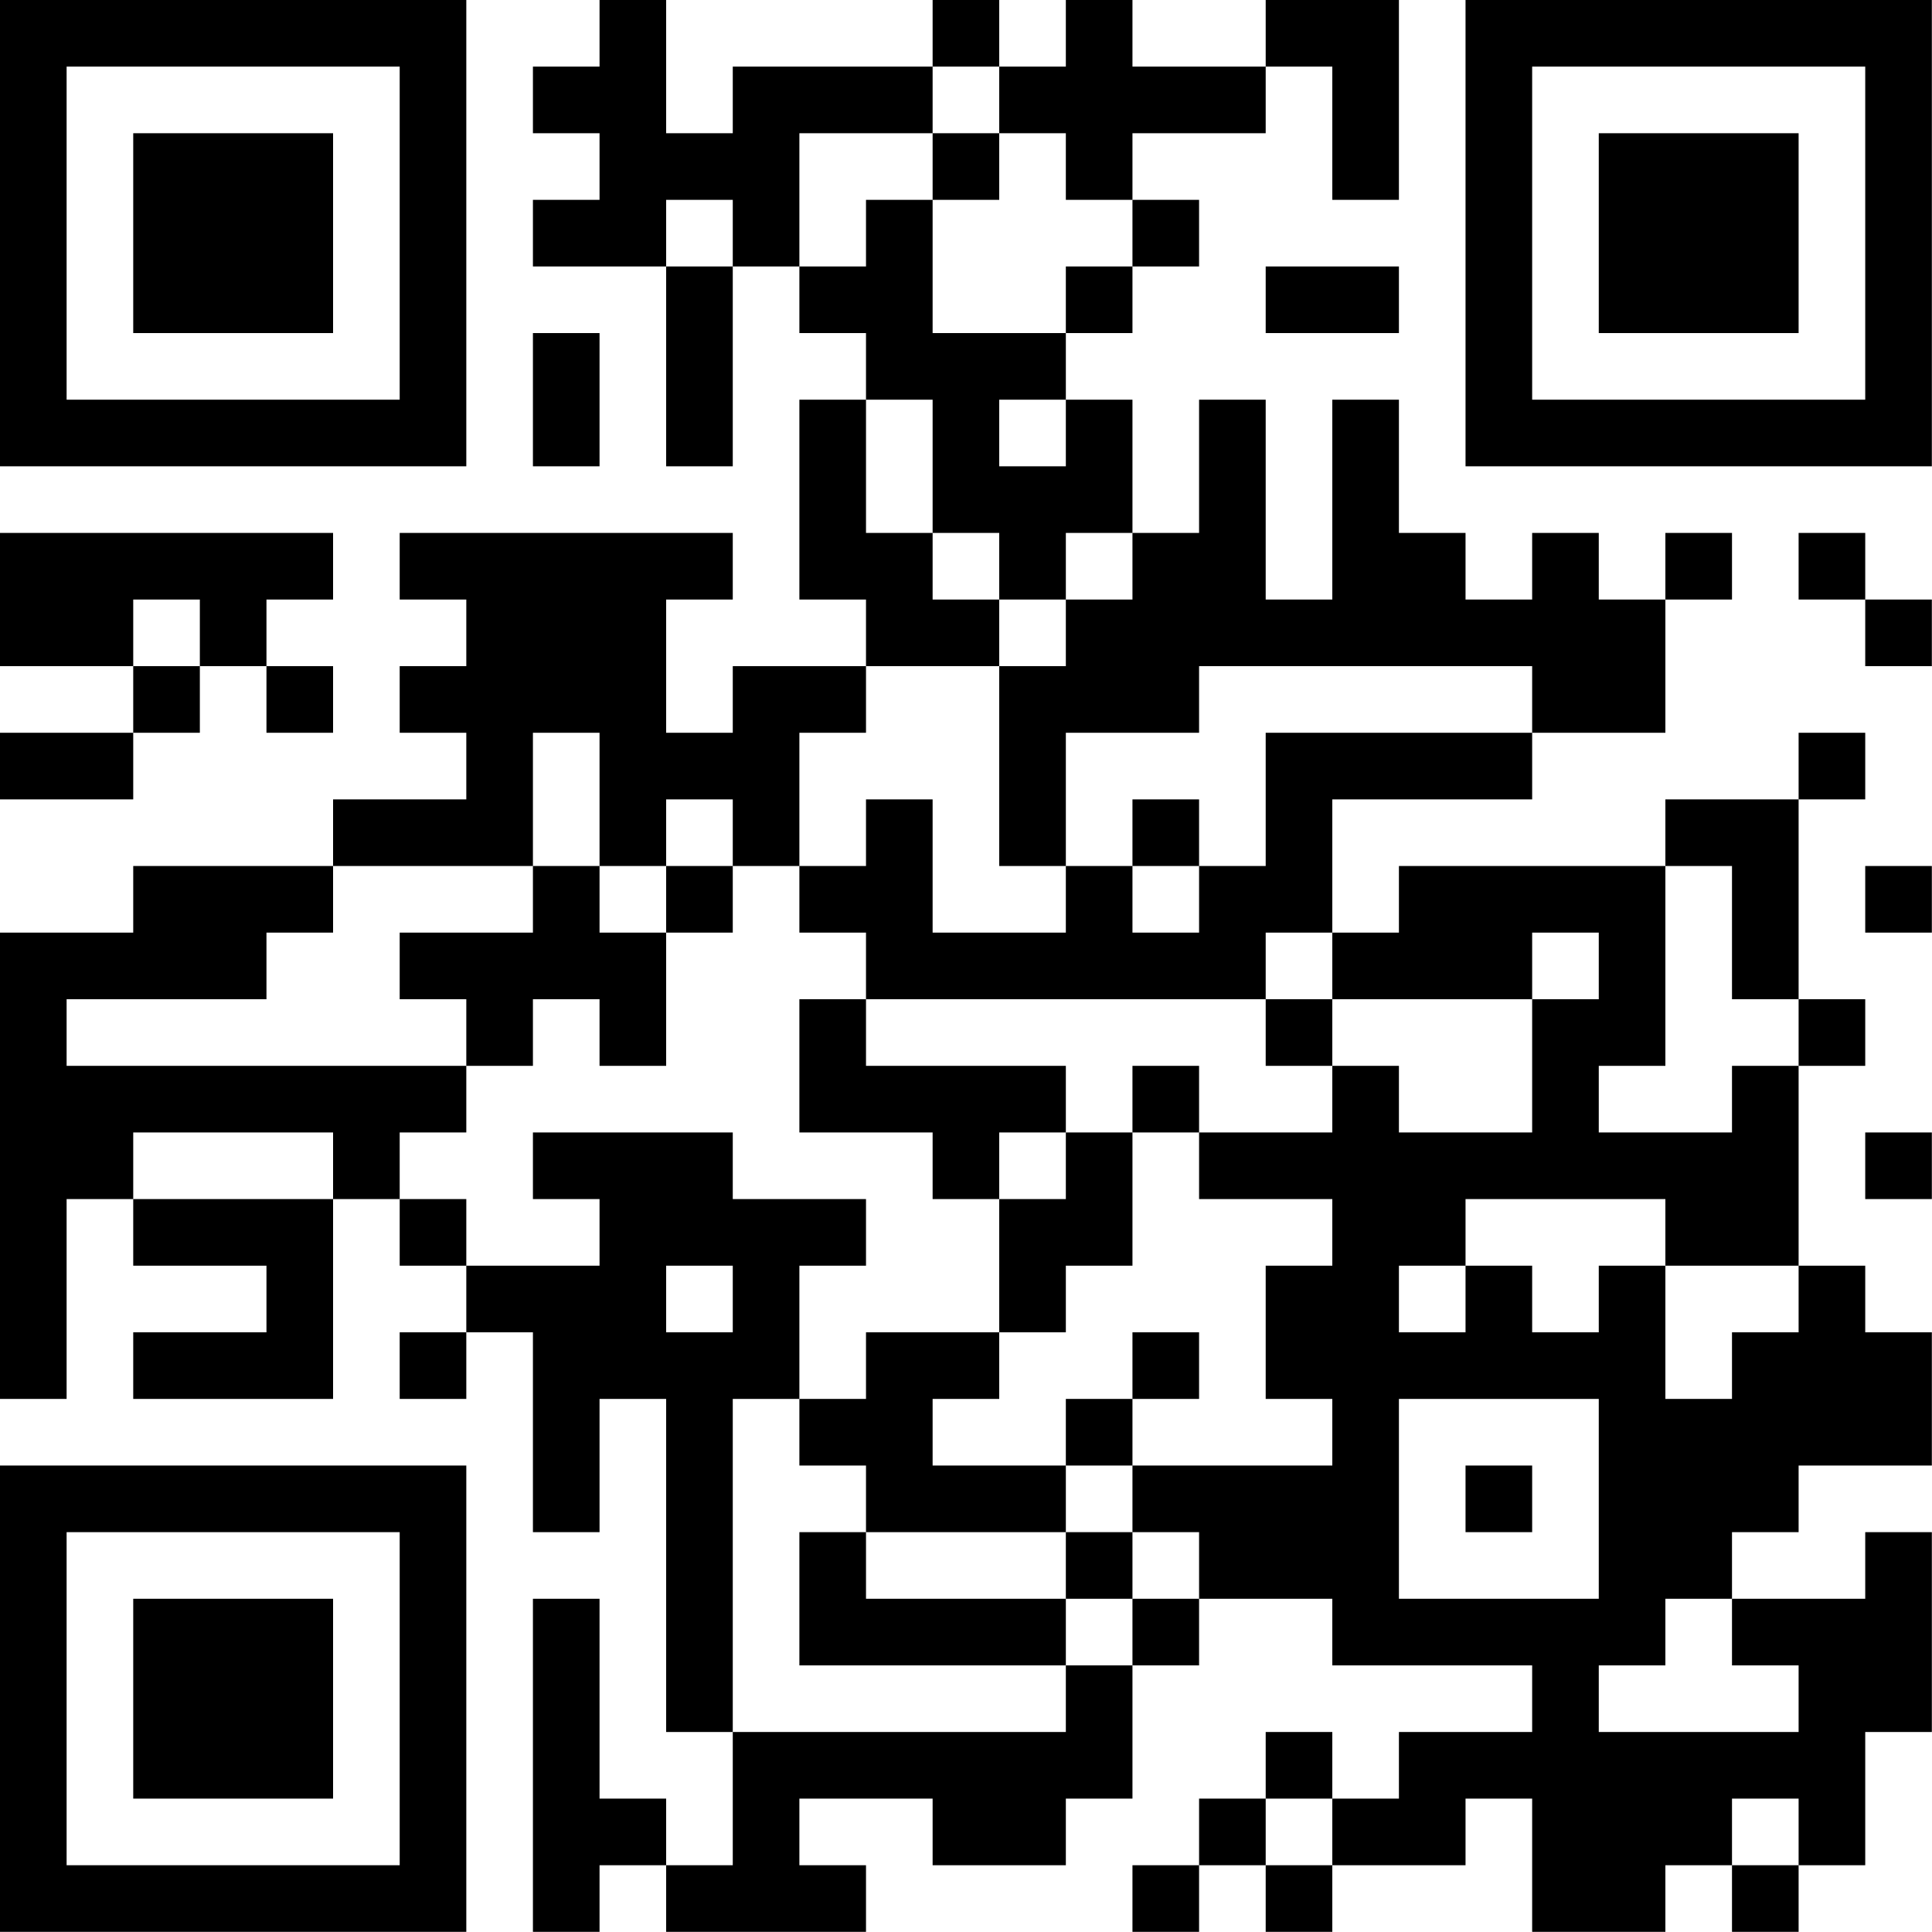
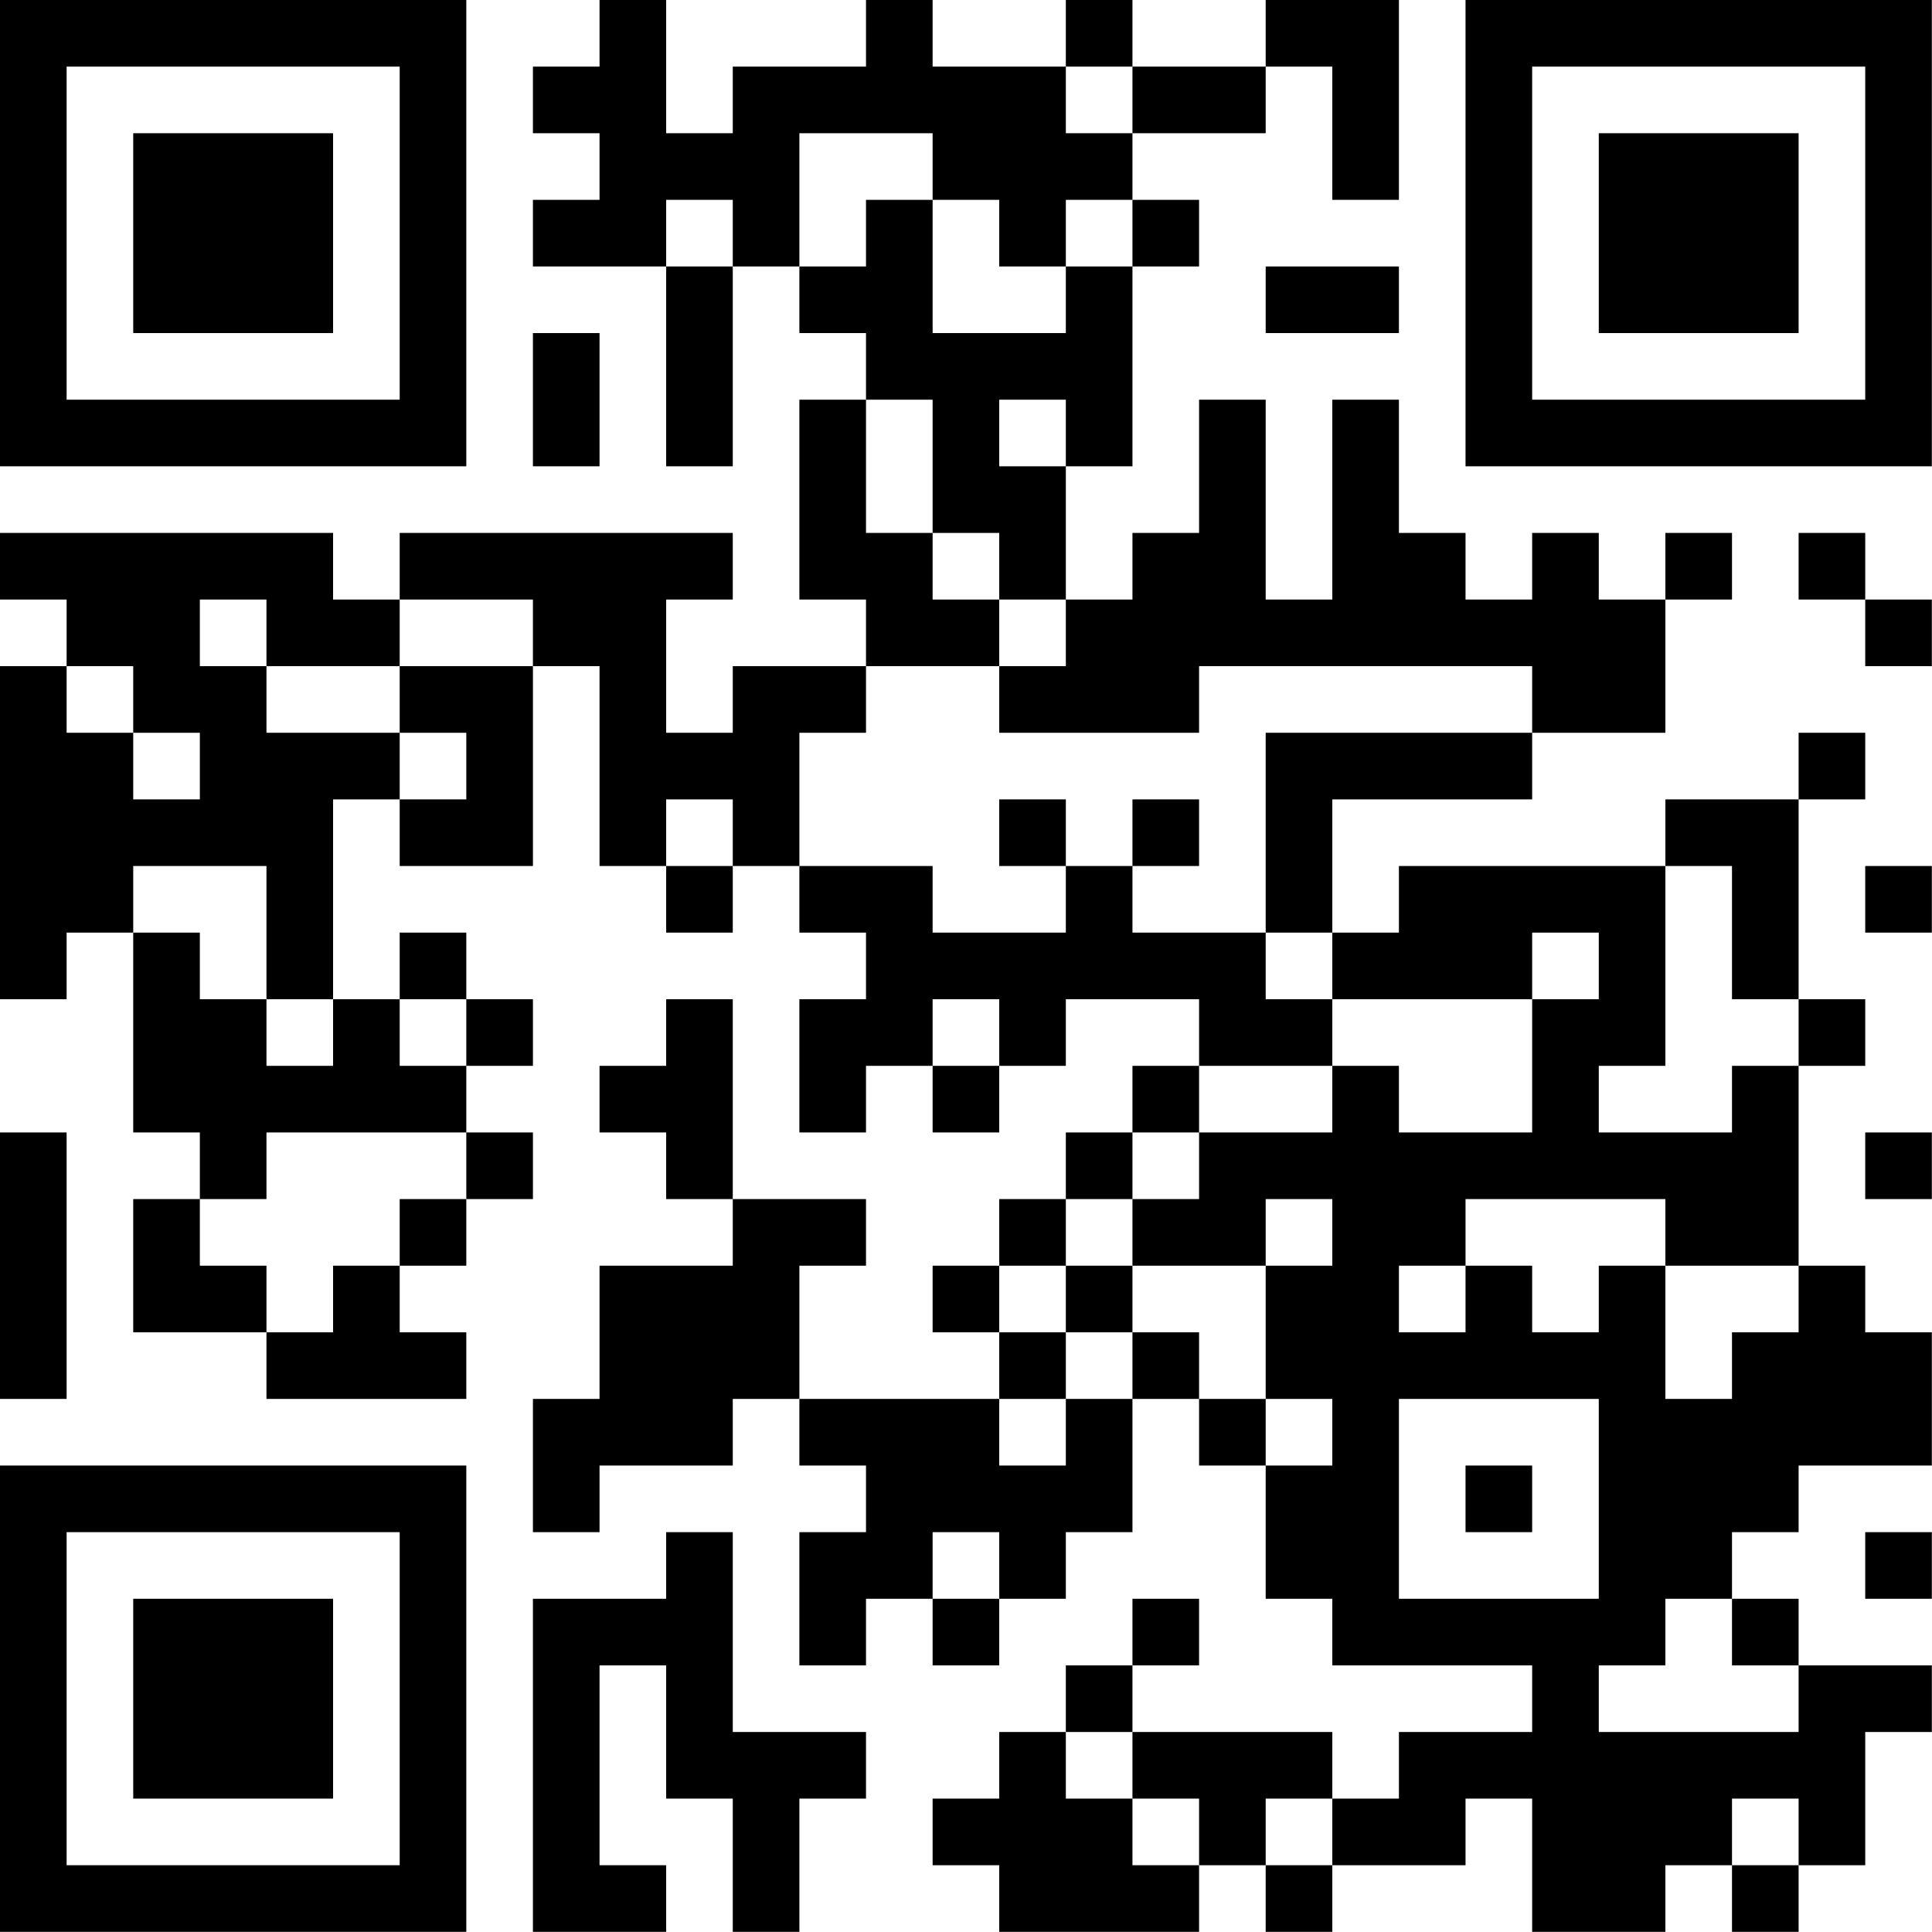
<svg xmlns="http://www.w3.org/2000/svg" version="1.1" width="100" height="100" viewBox="0 0 100 100">
  <rect x="0" y="0" width="100" height="100" fill="#ffffff" />
  <g transform="scale(3.448)">
    <g transform="translate(0,0)">
-       <path fill-rule="evenodd" d="M9 0L9 1L8 1L8 2L9 2L9 3L8 3L8 4L10 4L10 7L11 7L11 4L12 4L12 5L13 5L13 6L12 6L12 9L13 9L13 10L11 10L11 11L10 11L10 9L11 9L11 8L6 8L6 9L7 9L7 10L6 10L6 11L7 11L7 12L5 12L5 13L2 13L2 14L0 14L0 21L1 21L1 18L2 18L2 19L4 19L4 20L2 20L2 21L5 21L5 18L6 18L6 19L7 19L7 20L6 20L6 21L7 21L7 20L8 20L8 23L9 23L9 21L10 21L10 26L11 26L11 28L10 28L10 27L9 27L9 24L8 24L8 29L9 29L9 28L10 28L10 29L13 29L13 28L12 28L12 27L14 27L14 28L16 28L16 27L17 27L17 25L18 25L18 24L20 24L20 25L23 25L23 26L21 26L21 27L20 27L20 26L19 26L19 27L18 27L18 28L17 28L17 29L18 29L18 28L19 28L19 29L20 29L20 28L22 28L22 27L23 27L23 29L25 29L25 28L26 28L26 29L27 29L27 28L28 28L28 26L29 26L29 23L28 23L28 24L26 24L26 23L27 23L27 22L29 22L29 20L28 20L28 19L27 19L27 16L28 16L28 15L27 15L27 12L28 12L28 11L27 11L27 12L25 12L25 13L21 13L21 14L20 14L20 12L23 12L23 11L25 11L25 9L26 9L26 8L25 8L25 9L24 9L24 8L23 8L23 9L22 9L22 8L21 8L21 6L20 6L20 9L19 9L19 6L18 6L18 8L17 8L17 6L16 6L16 5L17 5L17 4L18 4L18 3L17 3L17 2L19 2L19 1L20 1L20 3L21 3L21 0L19 0L19 1L17 1L17 0L16 0L16 1L15 1L15 0L14 0L14 1L11 1L11 2L10 2L10 0ZM14 1L14 2L12 2L12 4L13 4L13 3L14 3L14 5L16 5L16 4L17 4L17 3L16 3L16 2L15 2L15 1ZM14 2L14 3L15 3L15 2ZM10 3L10 4L11 4L11 3ZM19 4L19 5L21 5L21 4ZM8 5L8 7L9 7L9 5ZM13 6L13 8L14 8L14 9L15 9L15 10L13 10L13 11L12 11L12 13L11 13L11 12L10 12L10 13L9 13L9 11L8 11L8 13L5 13L5 14L4 14L4 15L1 15L1 16L7 16L7 17L6 17L6 18L7 18L7 19L9 19L9 18L8 18L8 17L11 17L11 18L13 18L13 19L12 19L12 21L11 21L11 26L16 26L16 25L17 25L17 24L18 24L18 23L17 23L17 22L20 22L20 21L19 21L19 19L20 19L20 18L18 18L18 17L20 17L20 16L21 16L21 17L23 17L23 15L24 15L24 14L23 14L23 15L20 15L20 14L19 14L19 15L13 15L13 14L12 14L12 13L13 13L13 12L14 12L14 14L16 14L16 13L17 13L17 14L18 14L18 13L19 13L19 11L23 11L23 10L18 10L18 11L16 11L16 13L15 13L15 10L16 10L16 9L17 9L17 8L16 8L16 9L15 9L15 8L14 8L14 6ZM15 6L15 7L16 7L16 6ZM0 8L0 10L2 10L2 11L0 11L0 12L2 12L2 11L3 11L3 10L4 10L4 11L5 11L5 10L4 10L4 9L5 9L5 8ZM27 8L27 9L28 9L28 10L29 10L29 9L28 9L28 8ZM2 9L2 10L3 10L3 9ZM17 12L17 13L18 13L18 12ZM8 13L8 14L6 14L6 15L7 15L7 16L8 16L8 15L9 15L9 16L10 16L10 14L11 14L11 13L10 13L10 14L9 14L9 13ZM25 13L25 16L24 16L24 17L26 17L26 16L27 16L27 15L26 15L26 13ZM28 13L28 14L29 14L29 13ZM12 15L12 17L14 17L14 18L15 18L15 20L13 20L13 21L12 21L12 22L13 22L13 23L12 23L12 25L16 25L16 24L17 24L17 23L16 23L16 22L17 22L17 21L18 21L18 20L17 20L17 21L16 21L16 22L14 22L14 21L15 21L15 20L16 20L16 19L17 19L17 17L18 17L18 16L17 16L17 17L16 17L16 16L13 16L13 15ZM19 15L19 16L20 16L20 15ZM2 17L2 18L5 18L5 17ZM15 17L15 18L16 18L16 17ZM28 17L28 18L29 18L29 17ZM22 18L22 19L21 19L21 20L22 20L22 19L23 19L23 20L24 20L24 19L25 19L25 21L26 21L26 20L27 20L27 19L25 19L25 18ZM10 19L10 20L11 20L11 19ZM21 21L21 24L24 24L24 21ZM22 22L22 23L23 23L23 22ZM13 23L13 24L16 24L16 23ZM25 24L25 25L24 25L24 26L27 26L27 25L26 25L26 24ZM19 27L19 28L20 28L20 27ZM26 27L26 28L27 28L27 27ZM0 0L0 7L7 7L7 0ZM1 1L1 6L6 6L6 1ZM2 2L2 5L5 5L5 2ZM22 0L22 7L29 7L29 0ZM23 1L23 6L28 6L28 1ZM24 2L24 5L27 5L27 2ZM0 22L0 29L7 29L7 22ZM1 23L1 28L6 28L6 23ZM2 24L2 27L5 27L5 24Z" fill="#000000" />
+       <path fill-rule="evenodd" d="M9 0L9 1L8 1L8 2L9 2L9 3L8 3L8 4L10 4L10 7L11 7L11 4L12 4L12 5L13 5L13 6L12 6L12 9L13 9L13 10L11 10L11 11L10 11L10 9L11 9L11 8L6 8L6 9L5 9L5 8L0 8L0 9L1 9L1 10L0 10L0 15L1 15L1 14L2 14L2 17L3 17L3 18L2 18L2 20L4 20L4 21L7 21L7 20L6 20L6 19L7 19L7 18L8 18L8 17L7 17L7 16L8 16L8 15L7 15L7 14L6 14L6 15L5 15L5 12L6 12L6 13L8 13L8 10L9 10L9 13L10 13L10 14L11 14L11 13L12 13L12 14L13 14L13 15L12 15L12 17L13 17L13 16L14 16L14 17L15 17L15 16L16 16L16 15L18 15L18 16L17 16L17 17L16 17L16 18L15 18L15 19L14 19L14 20L15 20L15 21L12 21L12 19L13 19L13 18L11 18L11 15L10 15L10 16L9 16L9 17L10 17L10 18L11 18L11 19L9 19L9 21L8 21L8 23L9 23L9 22L11 22L11 21L12 21L12 22L13 22L13 23L12 23L12 25L13 25L13 24L14 24L14 25L15 25L15 24L16 24L16 23L17 23L17 21L18 21L18 22L19 22L19 24L20 24L20 25L23 25L23 26L21 26L21 27L20 27L20 26L17 26L17 25L18 25L18 24L17 24L17 25L16 25L16 26L15 26L15 27L14 27L14 28L15 28L15 29L18 29L18 28L19 28L19 29L20 29L20 28L22 28L22 27L23 27L23 29L25 29L25 28L26 28L26 29L27 29L27 28L28 28L28 26L29 26L29 25L27 25L27 24L26 24L26 23L27 23L27 22L29 22L29 20L28 20L28 19L27 19L27 16L28 16L28 15L27 15L27 12L28 12L28 11L27 11L27 12L25 12L25 13L21 13L21 14L20 14L20 12L23 12L23 11L25 11L25 9L26 9L26 8L25 8L25 9L24 9L24 8L23 8L23 9L22 9L22 8L21 8L21 6L20 6L20 9L19 9L19 6L18 6L18 8L17 8L17 9L16 9L16 7L17 7L17 4L18 4L18 3L17 3L17 2L19 2L19 1L20 1L20 3L21 3L21 0L19 0L19 1L17 1L17 0L16 0L16 1L14 1L14 0L13 0L13 1L11 1L11 2L10 2L10 0ZM16 1L16 2L17 2L17 1ZM12 2L12 4L13 4L13 3L14 3L14 5L16 5L16 4L17 4L17 3L16 3L16 4L15 4L15 3L14 3L14 2ZM10 3L10 4L11 4L11 3ZM19 4L19 5L21 5L21 4ZM8 5L8 7L9 7L9 5ZM13 6L13 8L14 8L14 9L15 9L15 10L13 10L13 11L12 11L12 13L14 13L14 14L16 14L16 13L17 13L17 14L19 14L19 15L20 15L20 16L18 16L18 17L17 17L17 18L16 18L16 19L15 19L15 20L16 20L16 21L15 21L15 22L16 22L16 21L17 21L17 20L18 20L18 21L19 21L19 22L20 22L20 21L19 21L19 19L20 19L20 18L19 18L19 19L17 19L17 18L18 18L18 17L20 17L20 16L21 16L21 17L23 17L23 15L24 15L24 14L23 14L23 15L20 15L20 14L19 14L19 11L23 11L23 10L18 10L18 11L15 11L15 10L16 10L16 9L15 9L15 8L14 8L14 6ZM15 6L15 7L16 7L16 6ZM27 8L27 9L28 9L28 10L29 10L29 9L28 9L28 8ZM3 9L3 10L4 10L4 11L6 11L6 12L7 12L7 11L6 11L6 10L8 10L8 9L6 9L6 10L4 10L4 9ZM1 10L1 11L2 11L2 12L3 12L3 11L2 11L2 10ZM10 12L10 13L11 13L11 12ZM15 12L15 13L16 13L16 12ZM17 12L17 13L18 13L18 12ZM2 13L2 14L3 14L3 15L4 15L4 16L5 16L5 15L4 15L4 13ZM25 13L25 16L24 16L24 17L26 17L26 16L27 16L27 15L26 15L26 13ZM28 13L28 14L29 14L29 13ZM6 15L6 16L7 16L7 15ZM14 15L14 16L15 16L15 15ZM0 17L0 21L1 21L1 17ZM4 17L4 18L3 18L3 19L4 19L4 20L5 20L5 19L6 19L6 18L7 18L7 17ZM28 17L28 18L29 18L29 17ZM22 18L22 19L21 19L21 20L22 20L22 19L23 19L23 20L24 20L24 19L25 19L25 21L26 21L26 20L27 20L27 19L25 19L25 18ZM16 19L16 20L17 20L17 19ZM21 21L21 24L24 24L24 21ZM22 22L22 23L23 23L23 22ZM10 23L10 24L8 24L8 29L10 29L10 28L9 28L9 25L10 25L10 27L11 27L11 29L12 29L12 27L13 27L13 26L11 26L11 23ZM14 23L14 24L15 24L15 23ZM28 23L28 24L29 24L29 23ZM25 24L25 25L24 25L24 26L27 26L27 25L26 25L26 24ZM16 26L16 27L17 27L17 28L18 28L18 27L17 27L17 26ZM19 27L19 28L20 28L20 27ZM26 27L26 28L27 28L27 27ZM0 0L0 7L7 7L7 0ZM1 1L1 6L6 6L6 1ZM2 2L2 5L5 5L5 2ZM22 0L22 7L29 7L29 0ZM23 1L23 6L28 6L28 1ZM24 2L24 5L27 5L27 2ZM0 22L0 29L7 29L7 22ZM1 23L1 28L6 28L6 23ZM2 24L2 27L5 27L5 24Z" fill="#000000" />
    </g>
  </g>
</svg>
